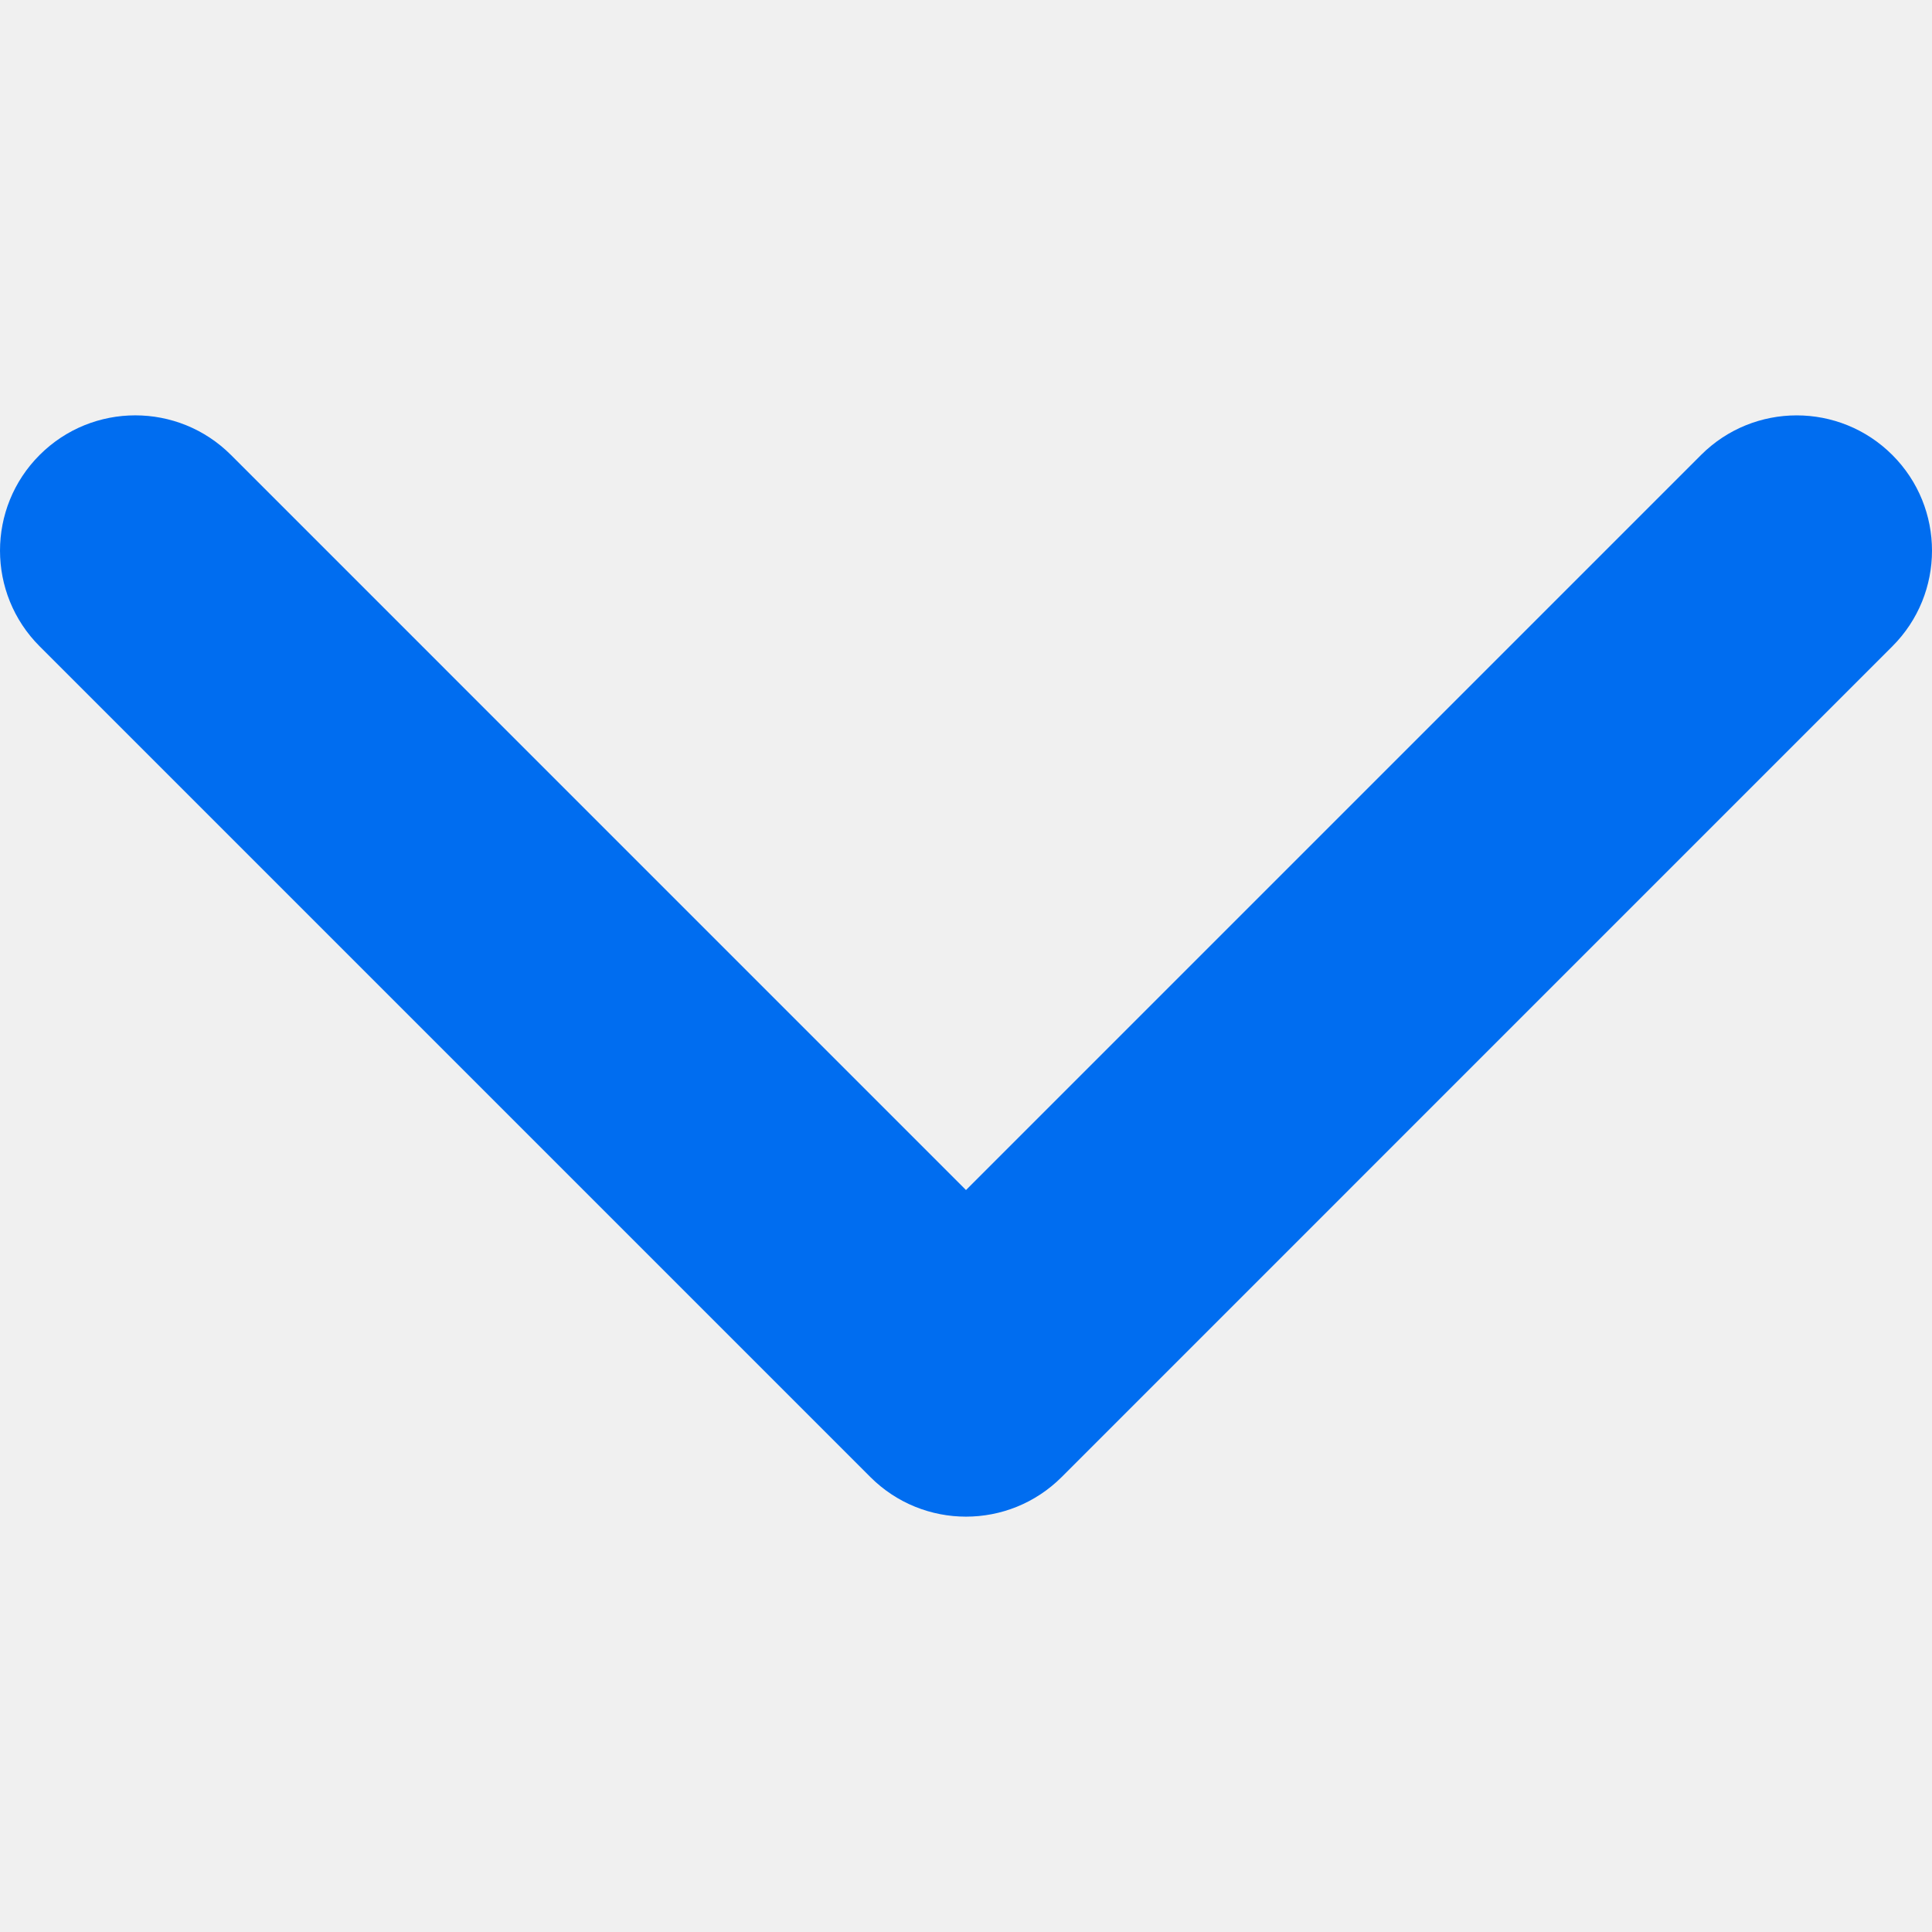
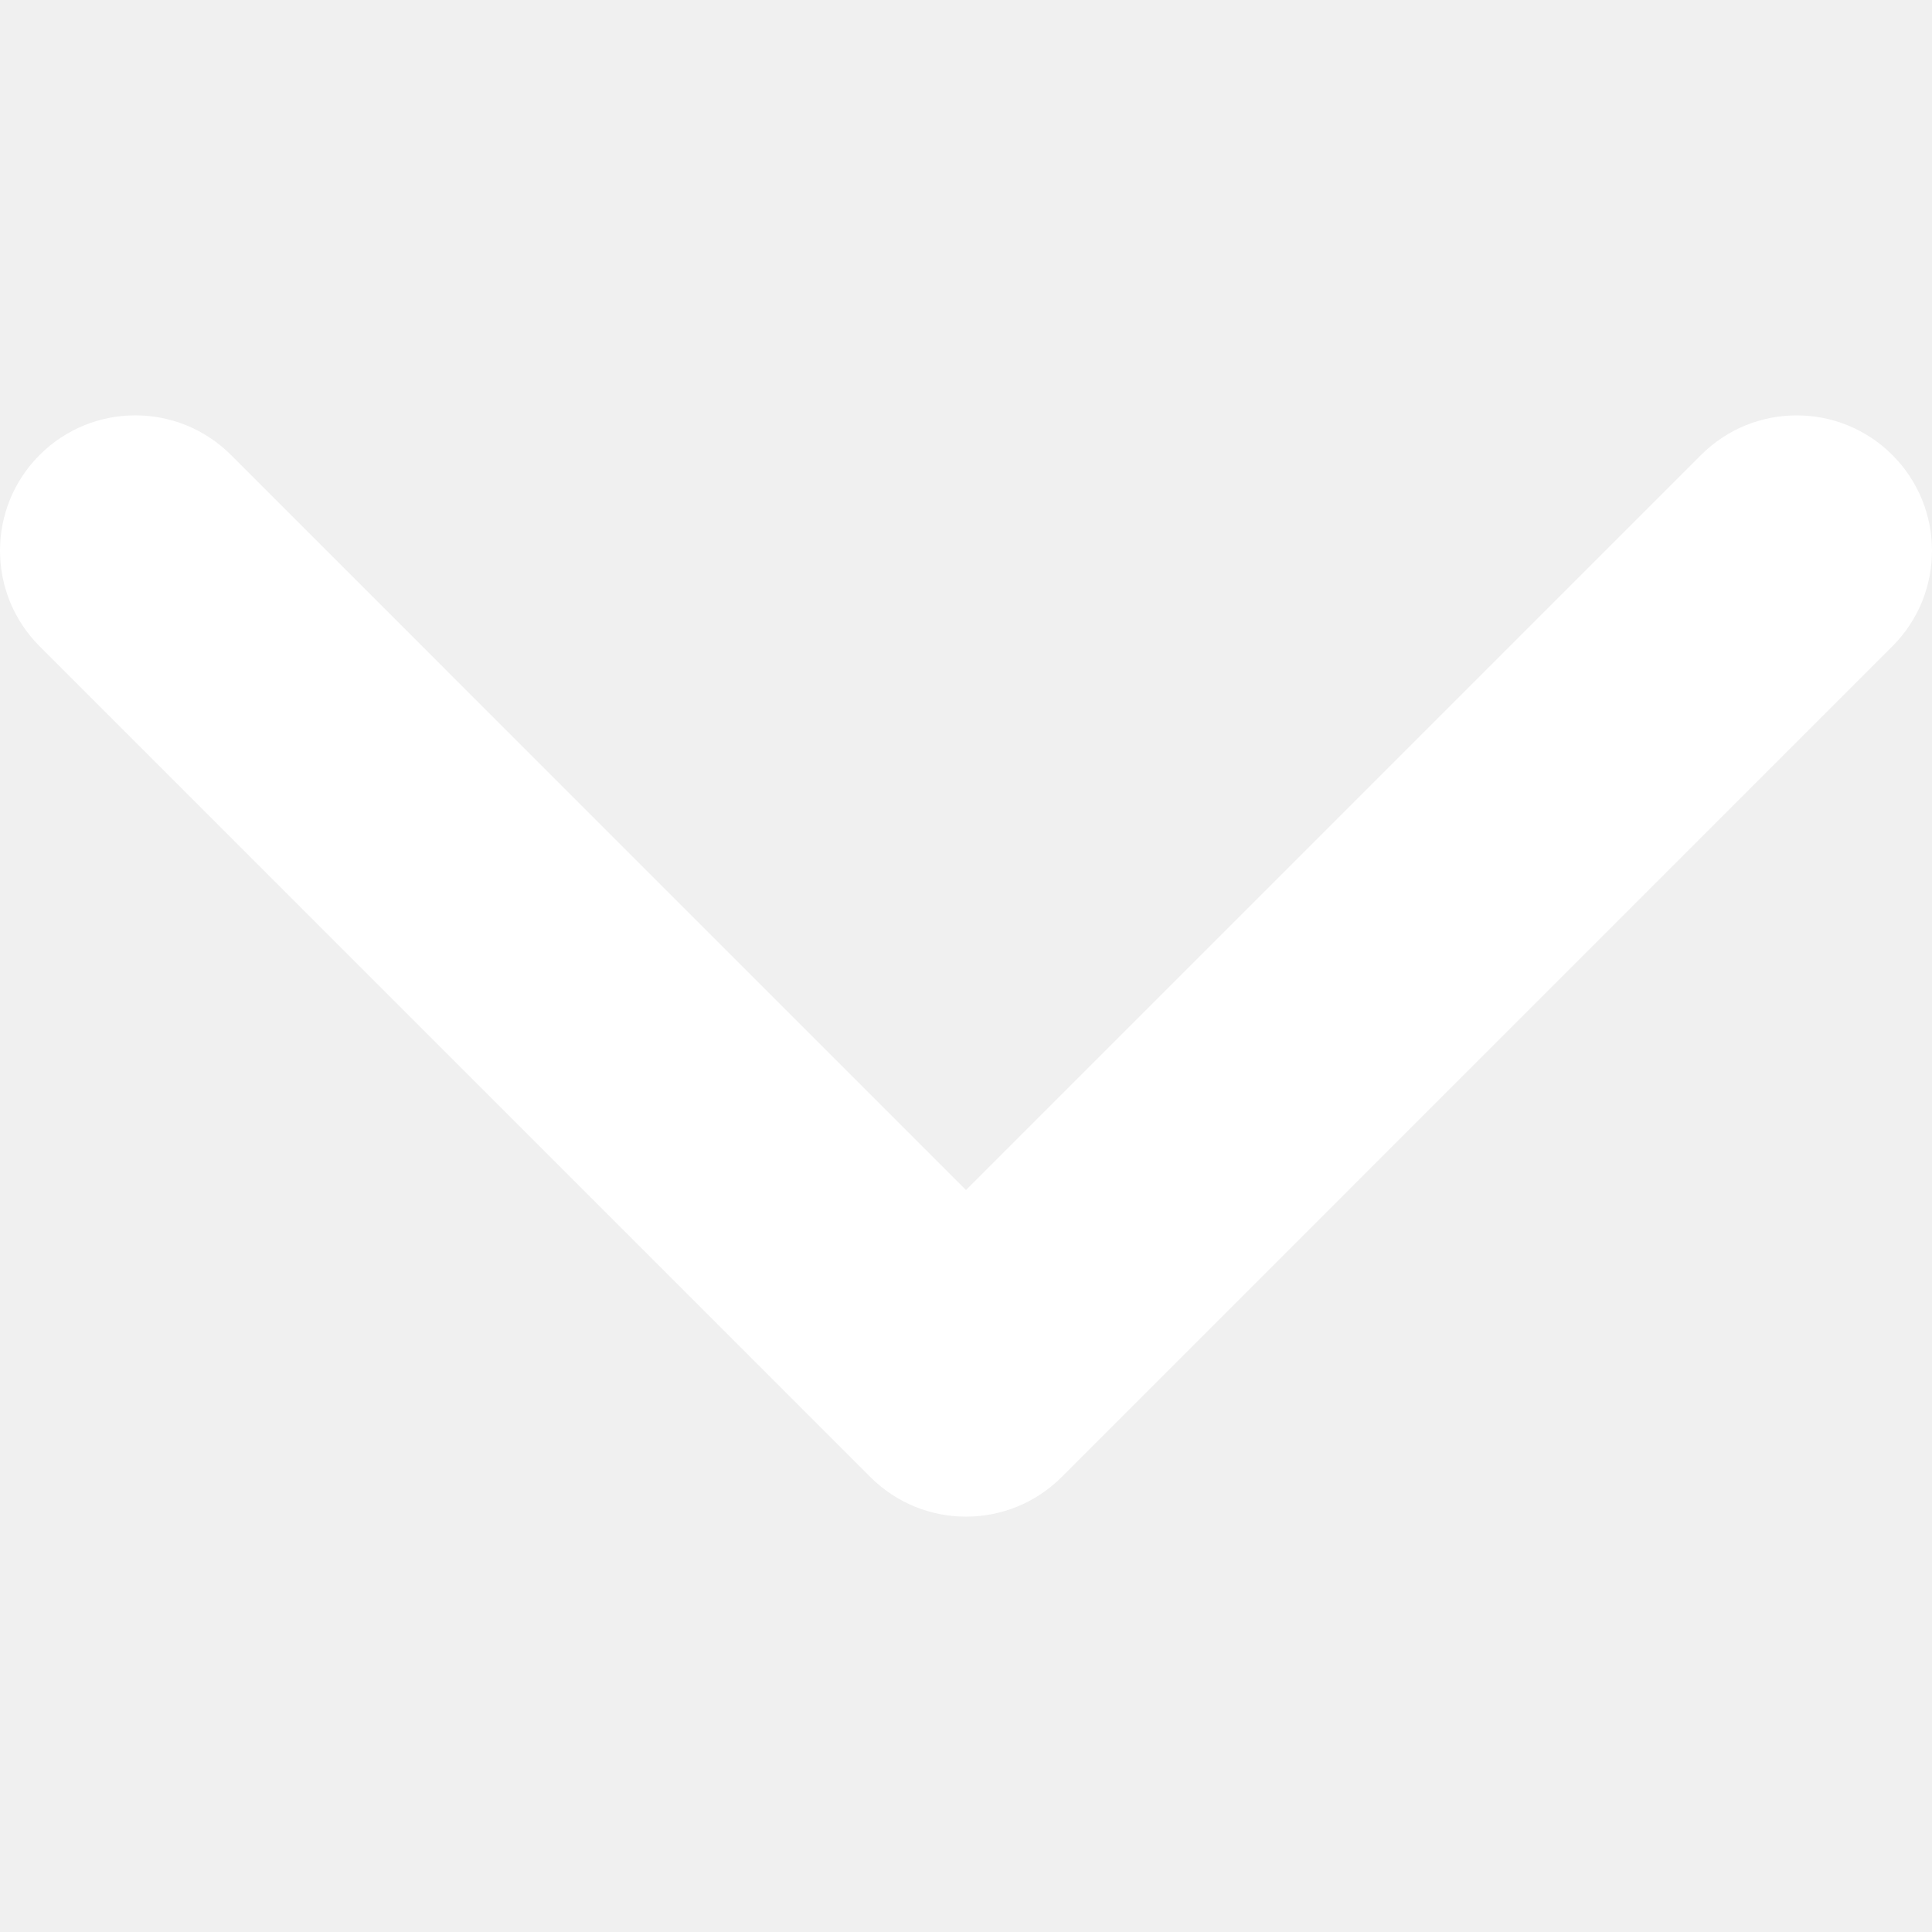
<svg xmlns="http://www.w3.org/2000/svg" version="1.1" x="0px" y="0px" width="100%" height="100%" viewBox="0 0 451.847 451.847" style="enable-background:new 0 0 451.847 451.847;" xml:space="preserve">
  <g>
-     <path d="M225.923,354.706c-8.098,0-16.195-3.092-22.369-9.263L9.27,151.157c-12.359-12.359-12.359-32.397,0-44.751   c12.354-12.354,32.388-12.354,44.748,0l171.905,171.915l171.906-171.909c12.359-12.354,32.391-12.354,44.744,0   c12.365,12.354,12.365,32.392,0,44.751L248.292,345.449C242.115,351.621,234.018,354.706,225.923,354.706z" fill="#006DF0" />
+     <path d="M225.923,354.706c-8.098,0-16.195-3.092-22.369-9.263L9.27,151.157c-12.359-12.359-12.359-32.397,0-44.751   c12.354-12.354,32.388-12.354,44.748,0l171.905,171.915l171.906-171.909c12.359-12.354,32.391-12.354,44.744,0   c12.365,12.354,12.365,32.392,0,44.751L248.292,345.449C242.115,351.621,234.018,354.706,225.923,354.706z" fill="#FFFFFF" />
  </g>
  <g>
</g>
  <g>
</g>
  <g>
</g>
  <g>
</g>
  <g>
</g>
  <g>
</g>
  <g>
</g>
  <g>
</g>
  <g>
</g>
  <g>
</g>
  <g>
</g>
  <g>
</g>
  <g>
</g>
  <g>
</g>
  <g>
</g>
</svg>
